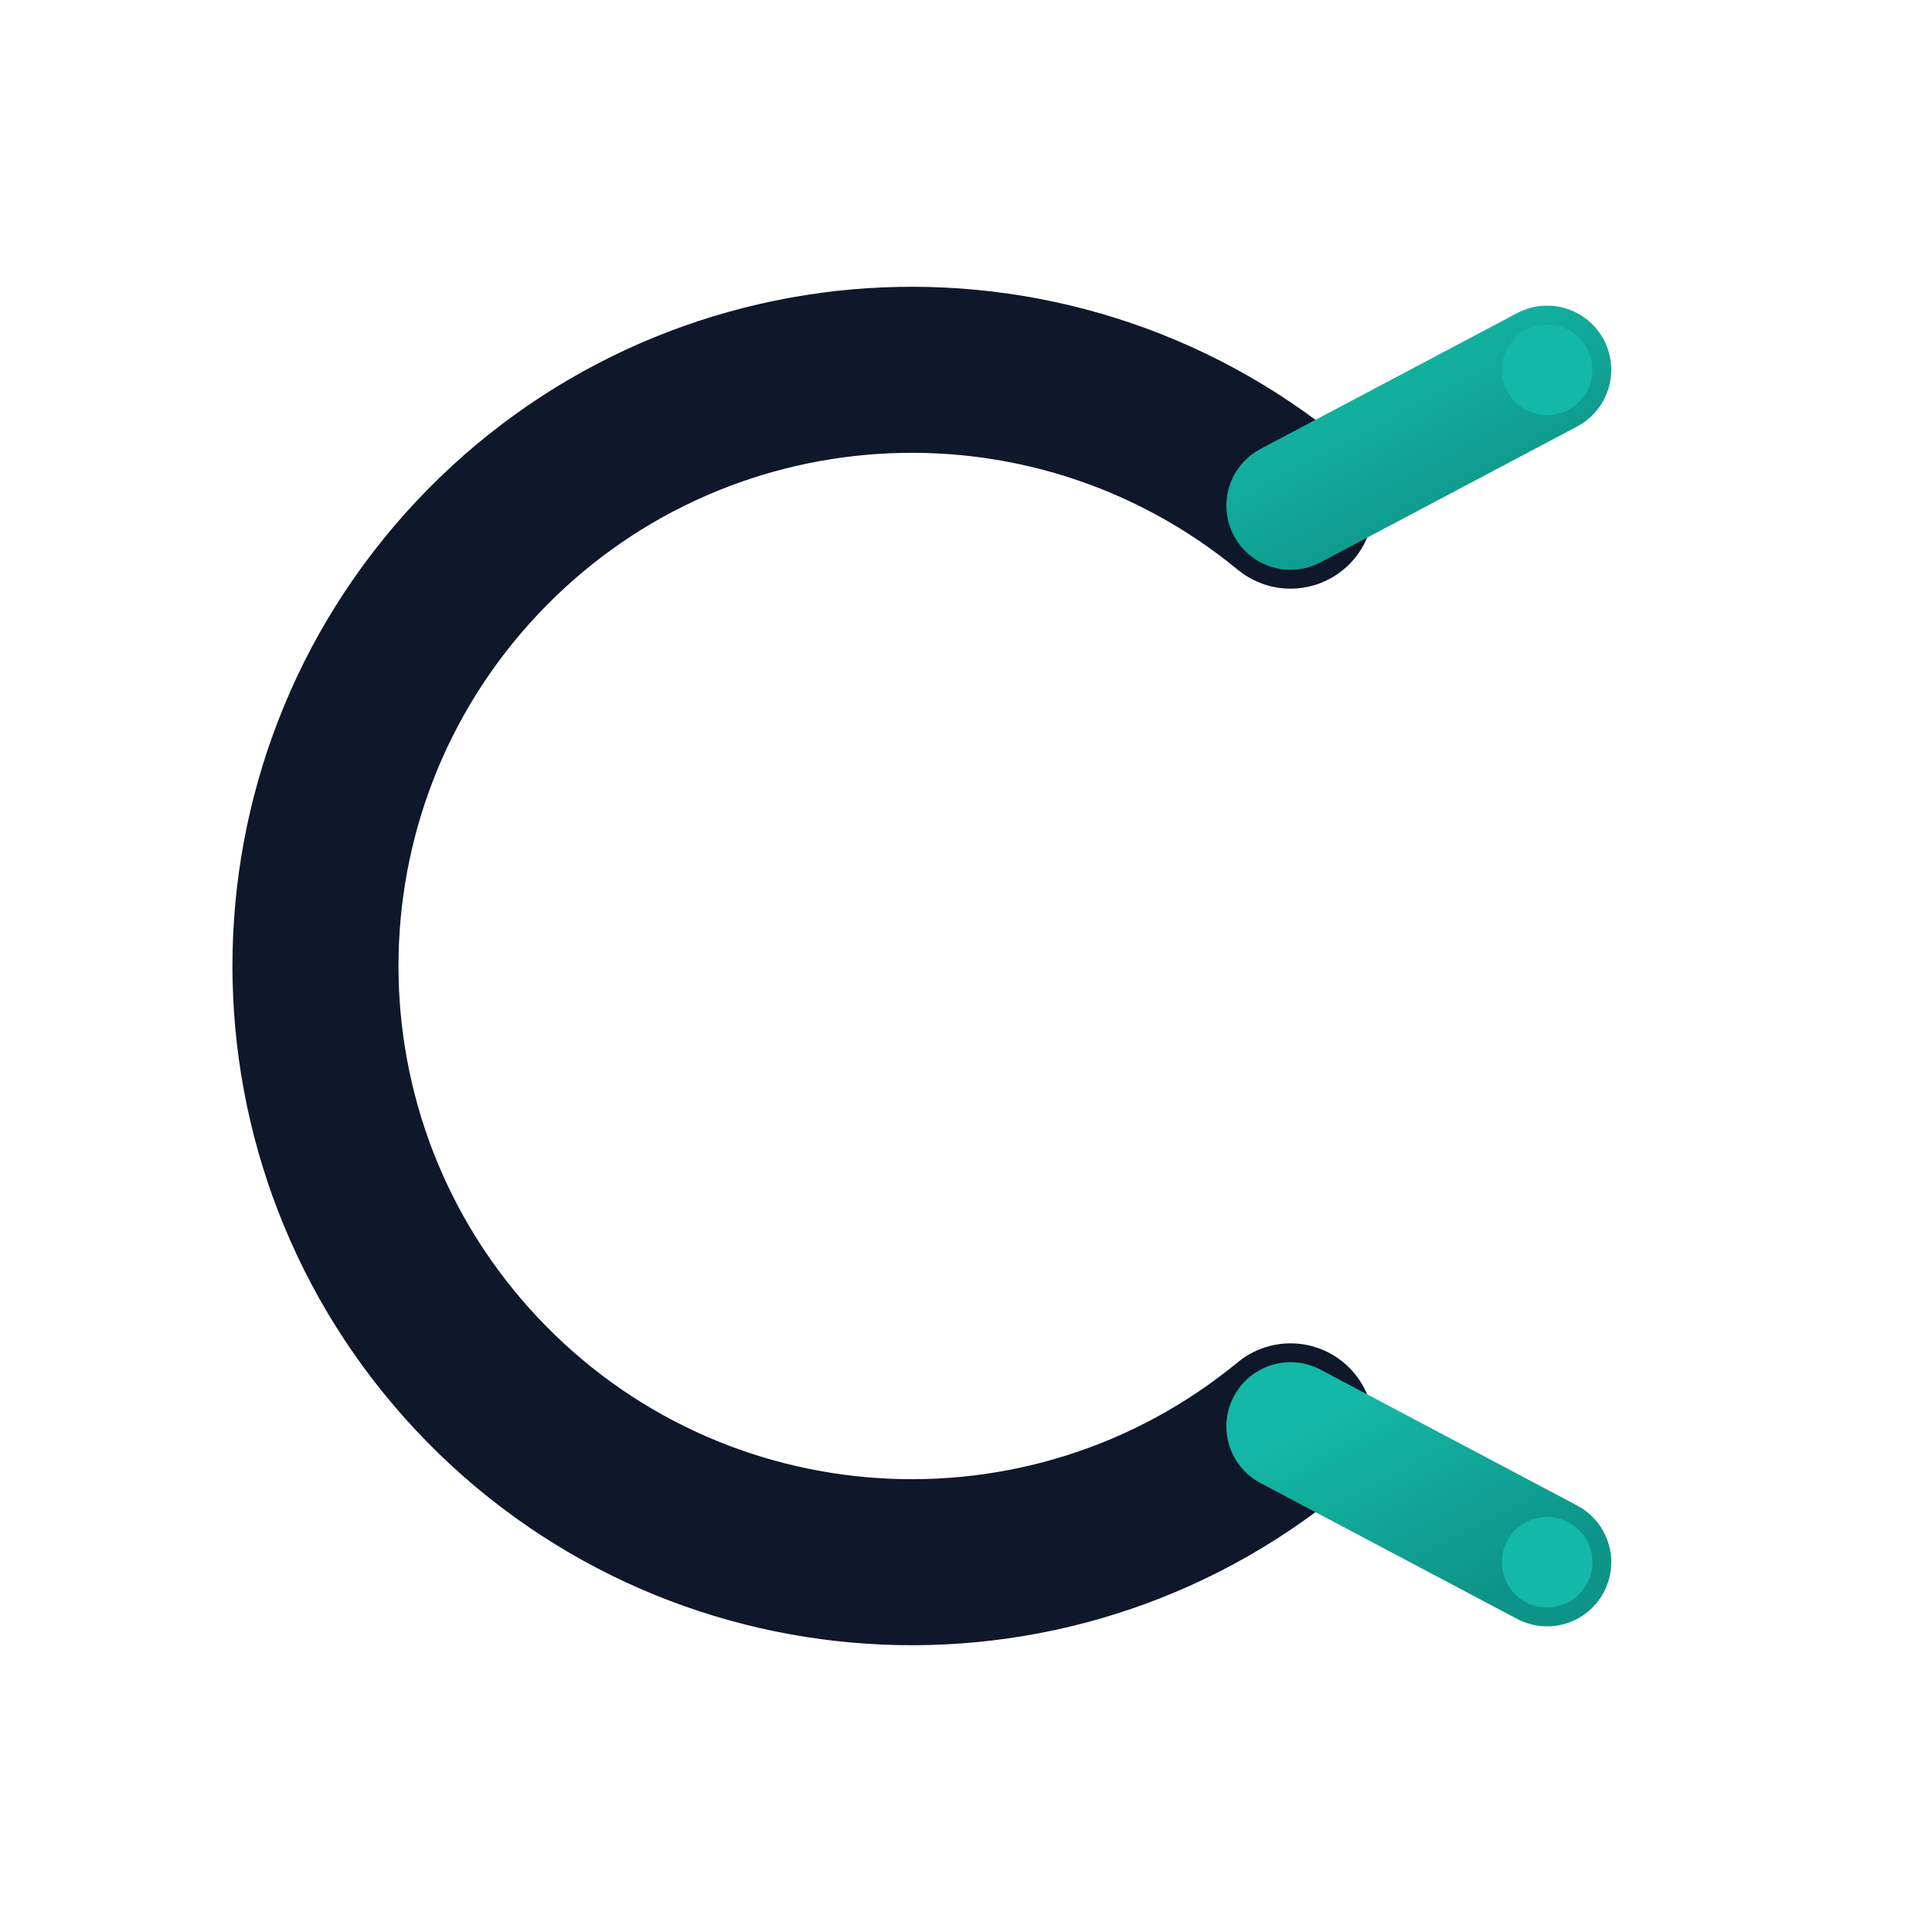
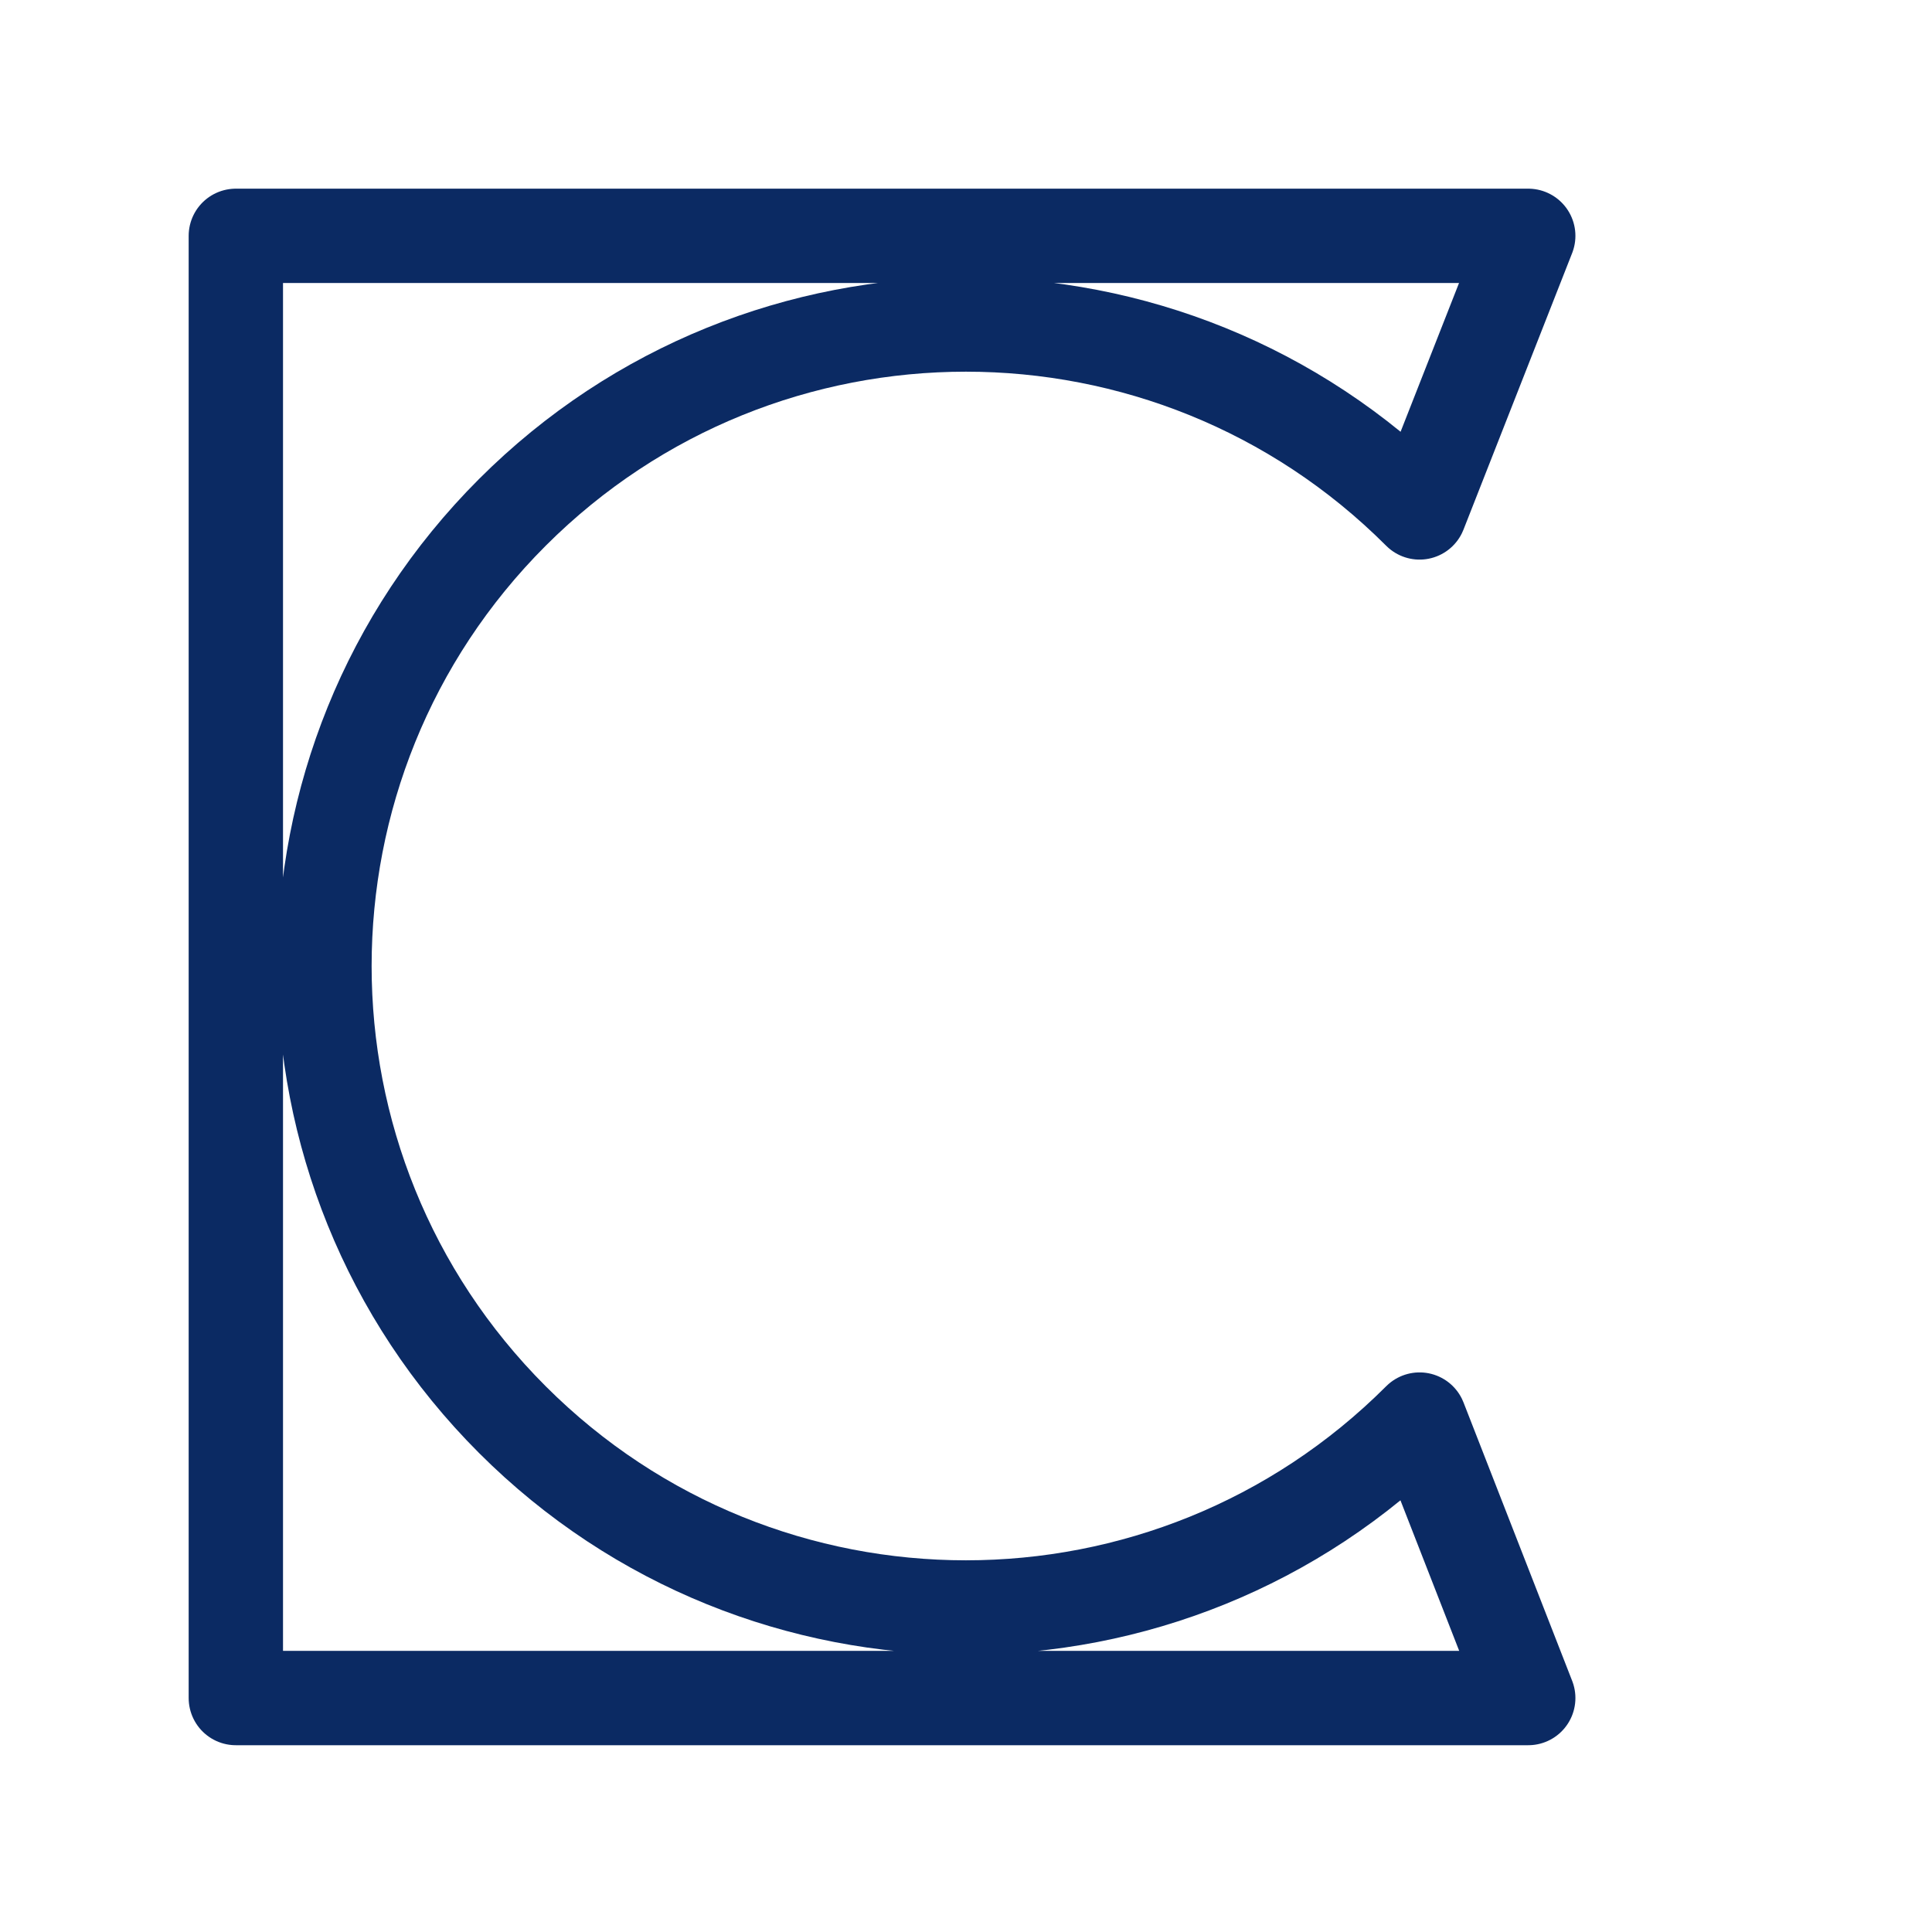
- <svg xmlns="http://www.w3.org/2000/svg" width="512" height="512" viewBox="0 0 512 512" role="img" aria-label="Causalica favicon">
-   <defs>
-     <linearGradient id="tealStroke" x1="0" y1="0" x2="1" y2="1">
-       <stop offset="0" stop-color="#14b8a6" />
-       <stop offset="1" stop-color="#0d9488" />
-     </linearGradient>
-   </defs>
-   <path d="M 342 134        A 158 158 0 1 0 342 378" fill="none" stroke="#0f172a" stroke-width="44" stroke-linecap="round" stroke-linejoin="round" />
-   <path d="M 342 134 L 410 98" fill="none" stroke="url(#tealStroke)" stroke-width="34" stroke-linecap="round" />
-   <path d="M 342 378 L 410 414" fill="none" stroke="url(#tealStroke)" stroke-width="34" stroke-linecap="round" />
-   <circle cx="410" cy="98" r="12" fill="#14b8a6" />
-   <circle cx="410" cy="414" r="12" fill="#14b8a6" />
+ <svg xmlns="http://www.w3.org/2000/svg" width="1024" height="1024" viewBox="0 0 1024 1024" role="img" aria-label="Letter C">
+   <path d="M 752.4 271.6        A 340 340 0 1 0 752.4 752.4        L 810 900        L 125 900        L 125 125        L 810 125        Z" fill="none" stroke="#0B2A63" stroke-width="50" stroke-linecap="round" stroke-linejoin="round" />
</svg>
